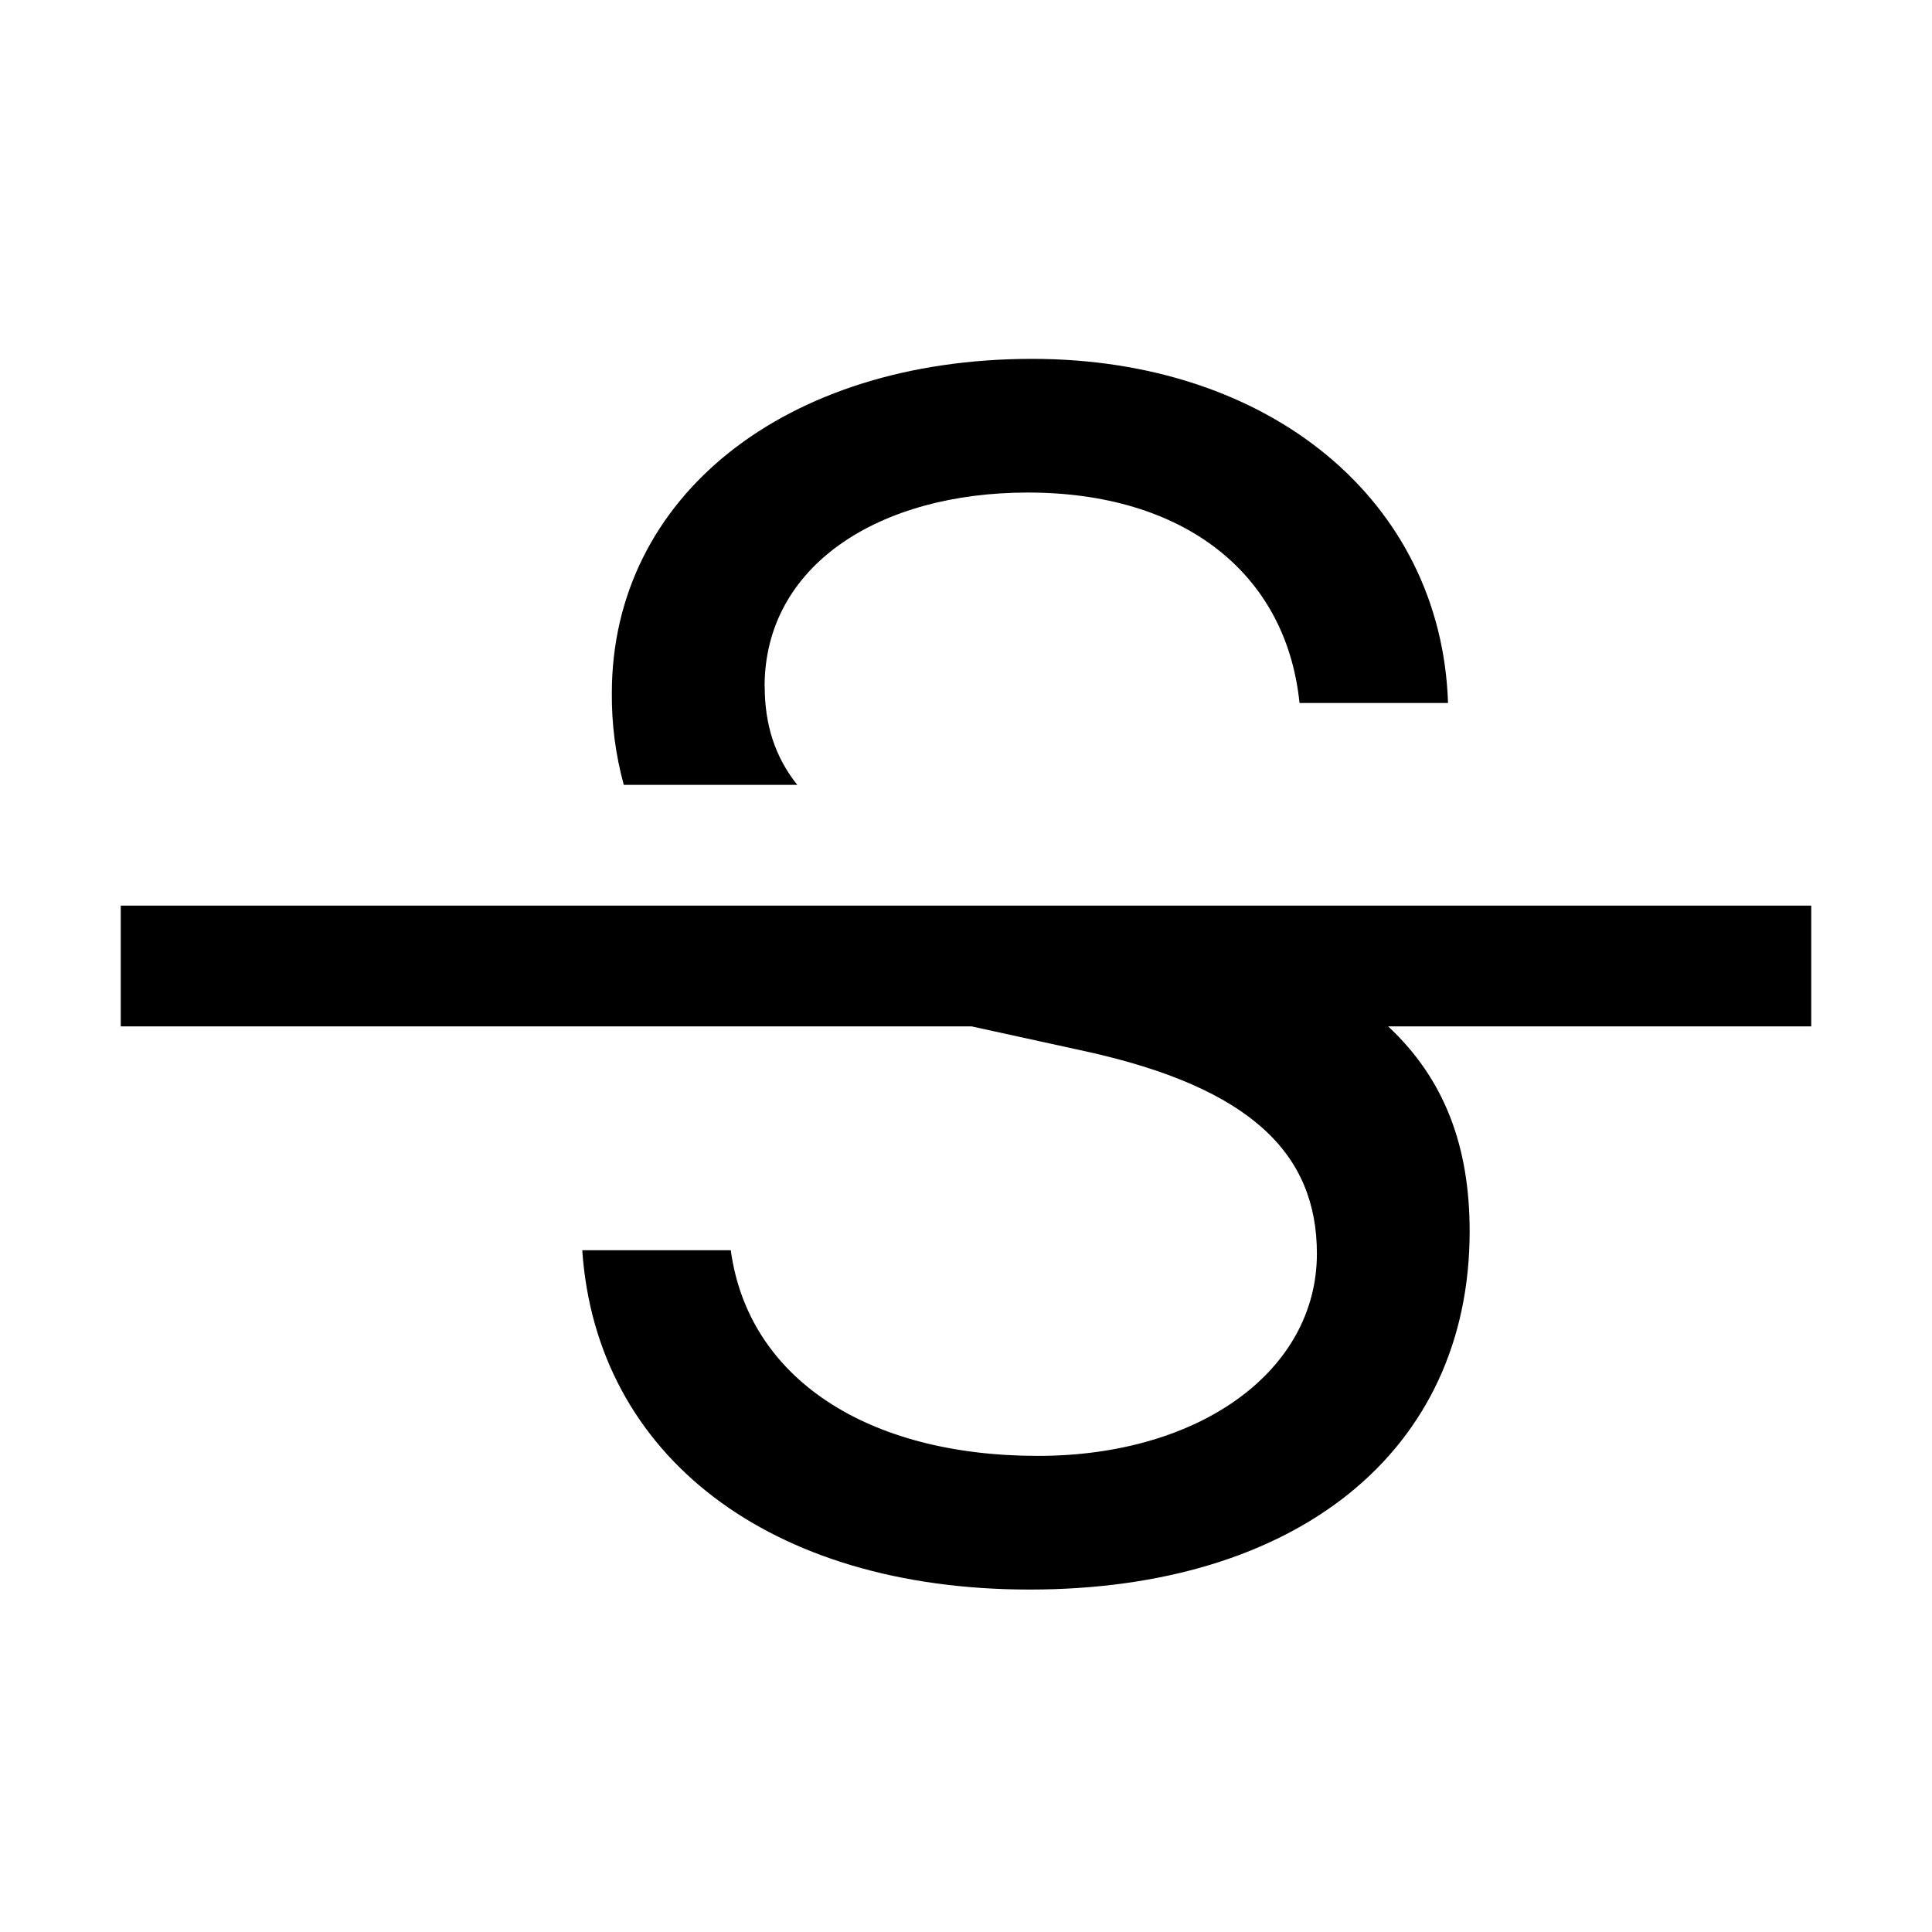
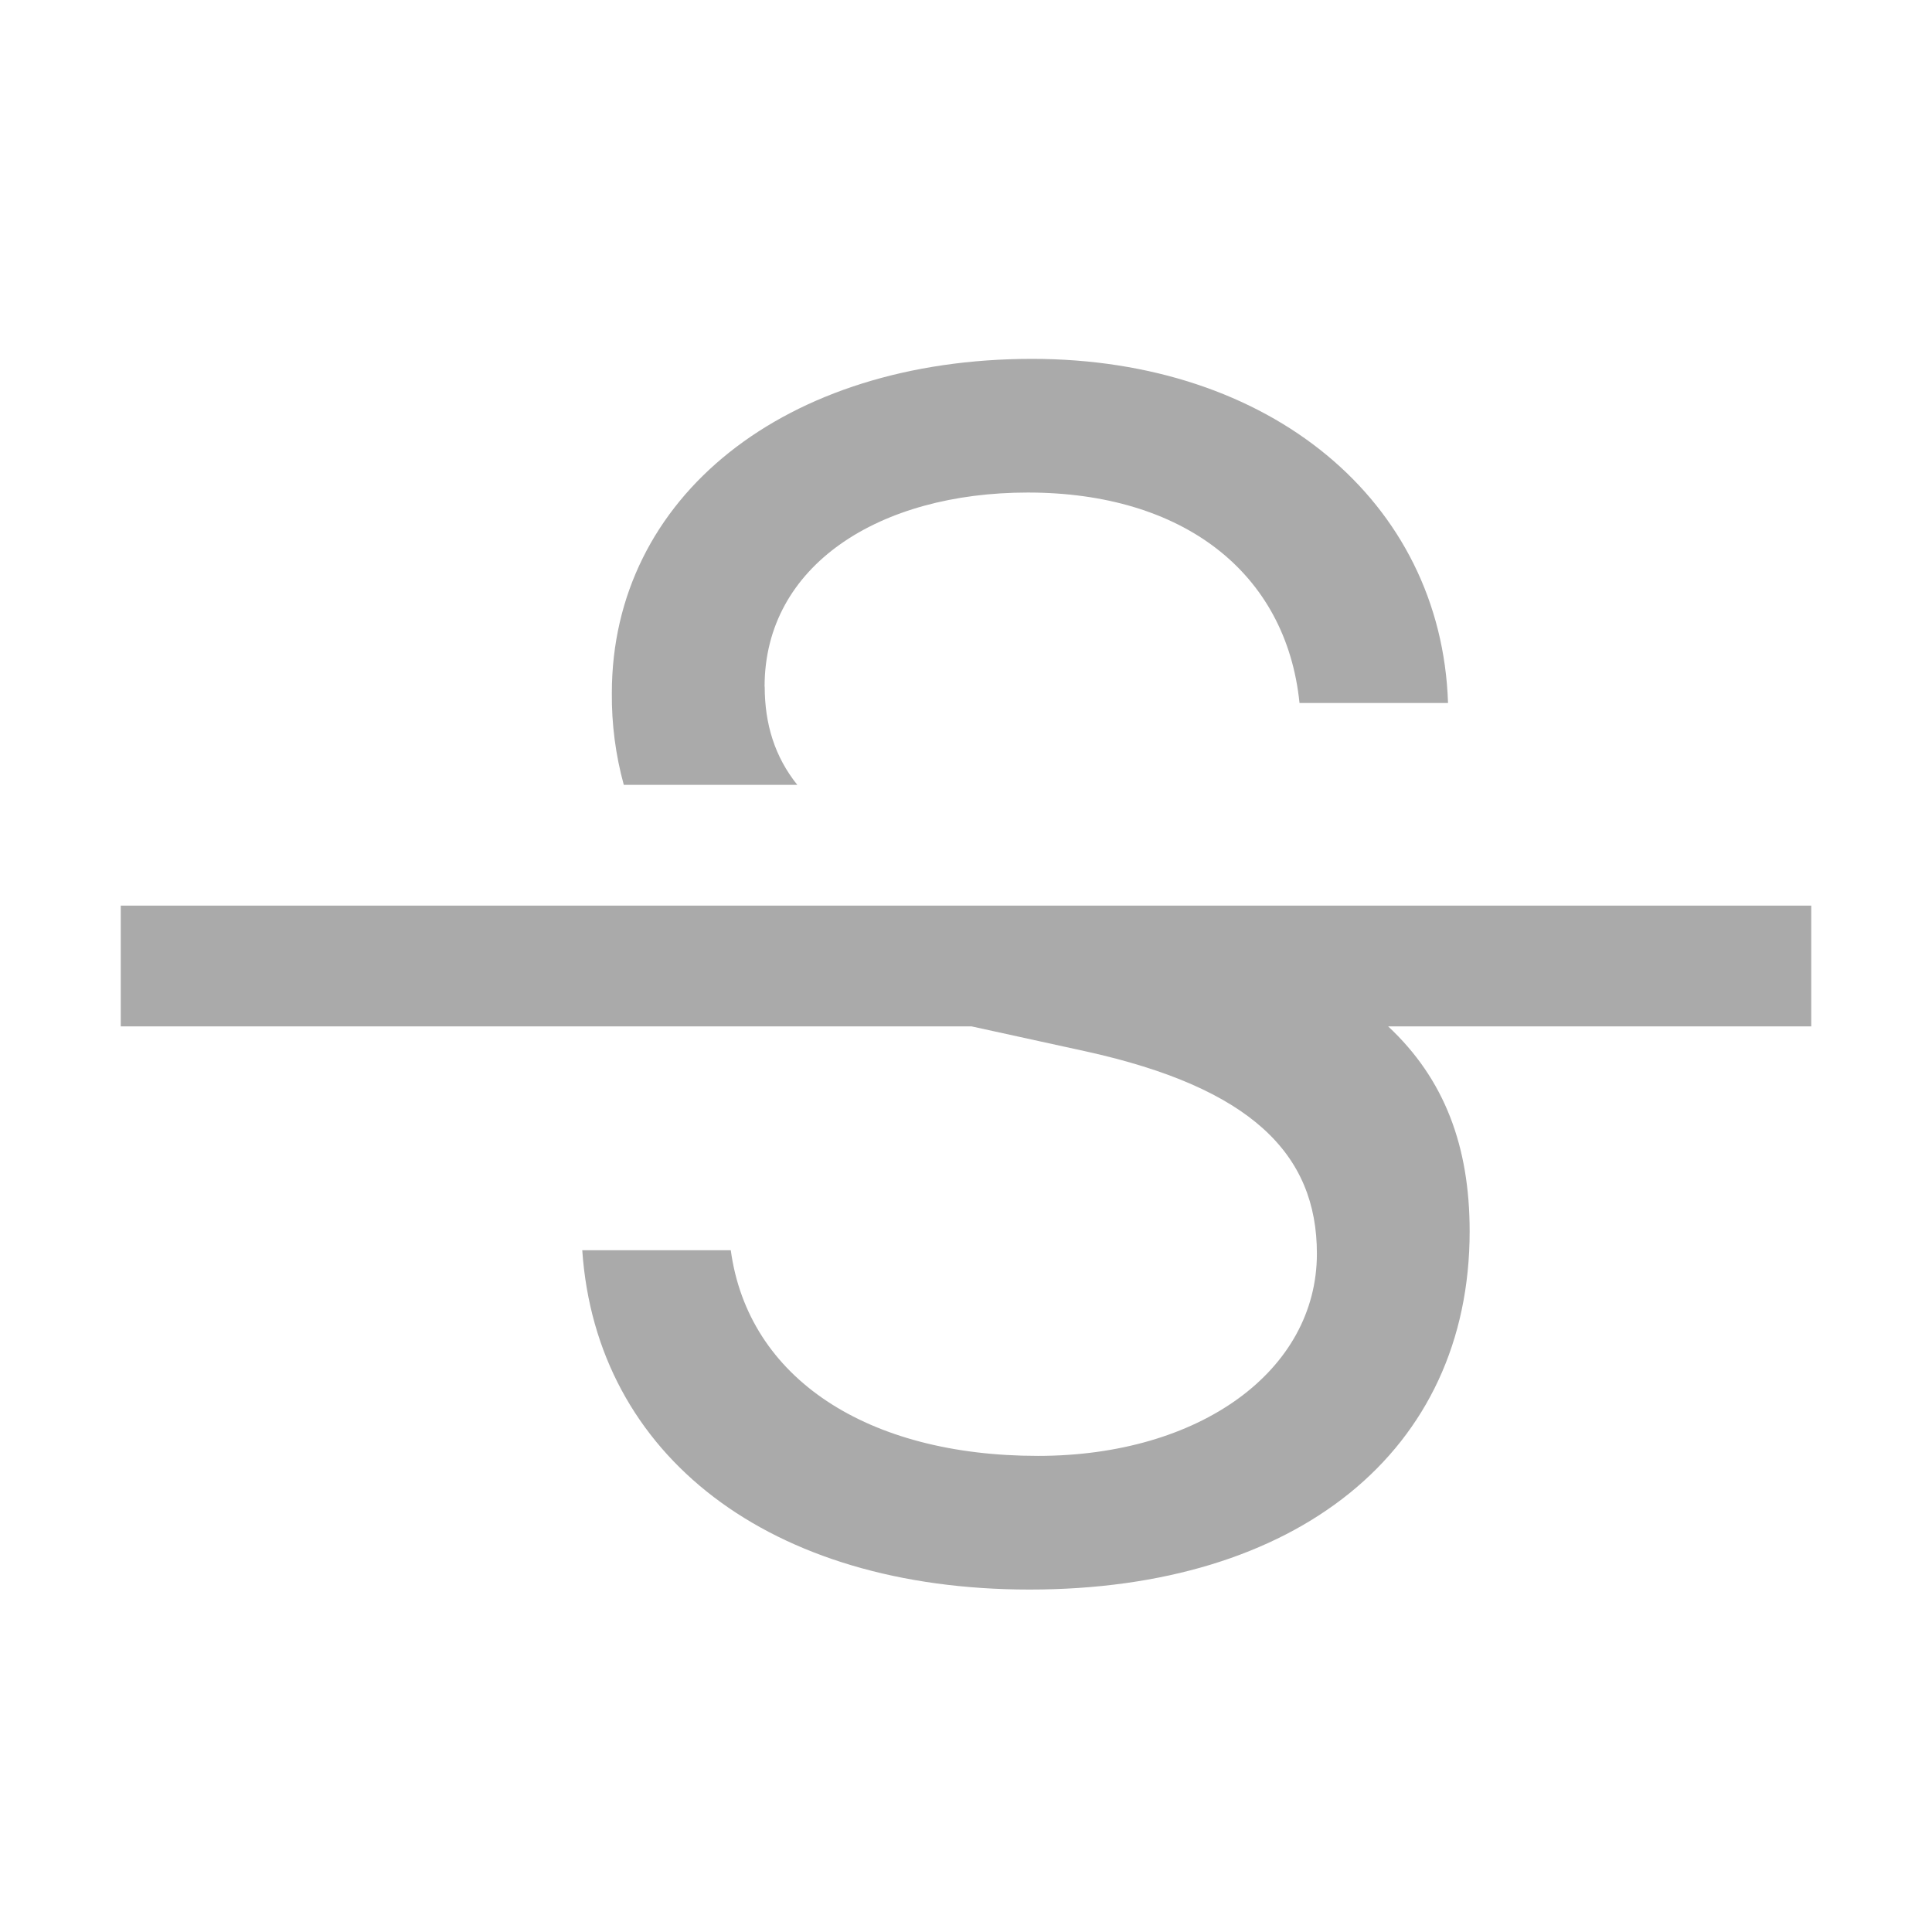
- <svg xmlns="http://www.w3.org/2000/svg" width="16" height="16" fill="currentColor" class="bi bi-type-strikethrough" viewBox="0 0 16 16">
+ <svg xmlns="http://www.w3.org/2000/svg" width="16" height="16" fill="#aaa" class="bi bi-type-strikethrough" viewBox="0 0 16 16">
  <path d="M6.333 5.686c0 .31.083.581.27.814H5.166a2.776 2.776 0 0 1-.099-.76c0-1.627 1.436-2.768 3.48-2.768 1.969 0 3.39 1.175 3.445 2.85h-1.23c-.11-1.08-.964-1.743-2.25-1.743-1.23 0-2.18.602-2.18 1.607zm2.194 7.478c-2.153 0-3.589-1.107-3.705-2.81h1.23c.144 1.06 1.129 1.703 2.544 1.703 1.34 0 2.31-.705 2.31-1.675 0-.827-.547-1.374-1.914-1.675L8.046 8.5H1v-1h14v1h-3.504c.468.437.675.994.675 1.697 0 1.826-1.436 2.967-3.644 2.967z" />
</svg>
